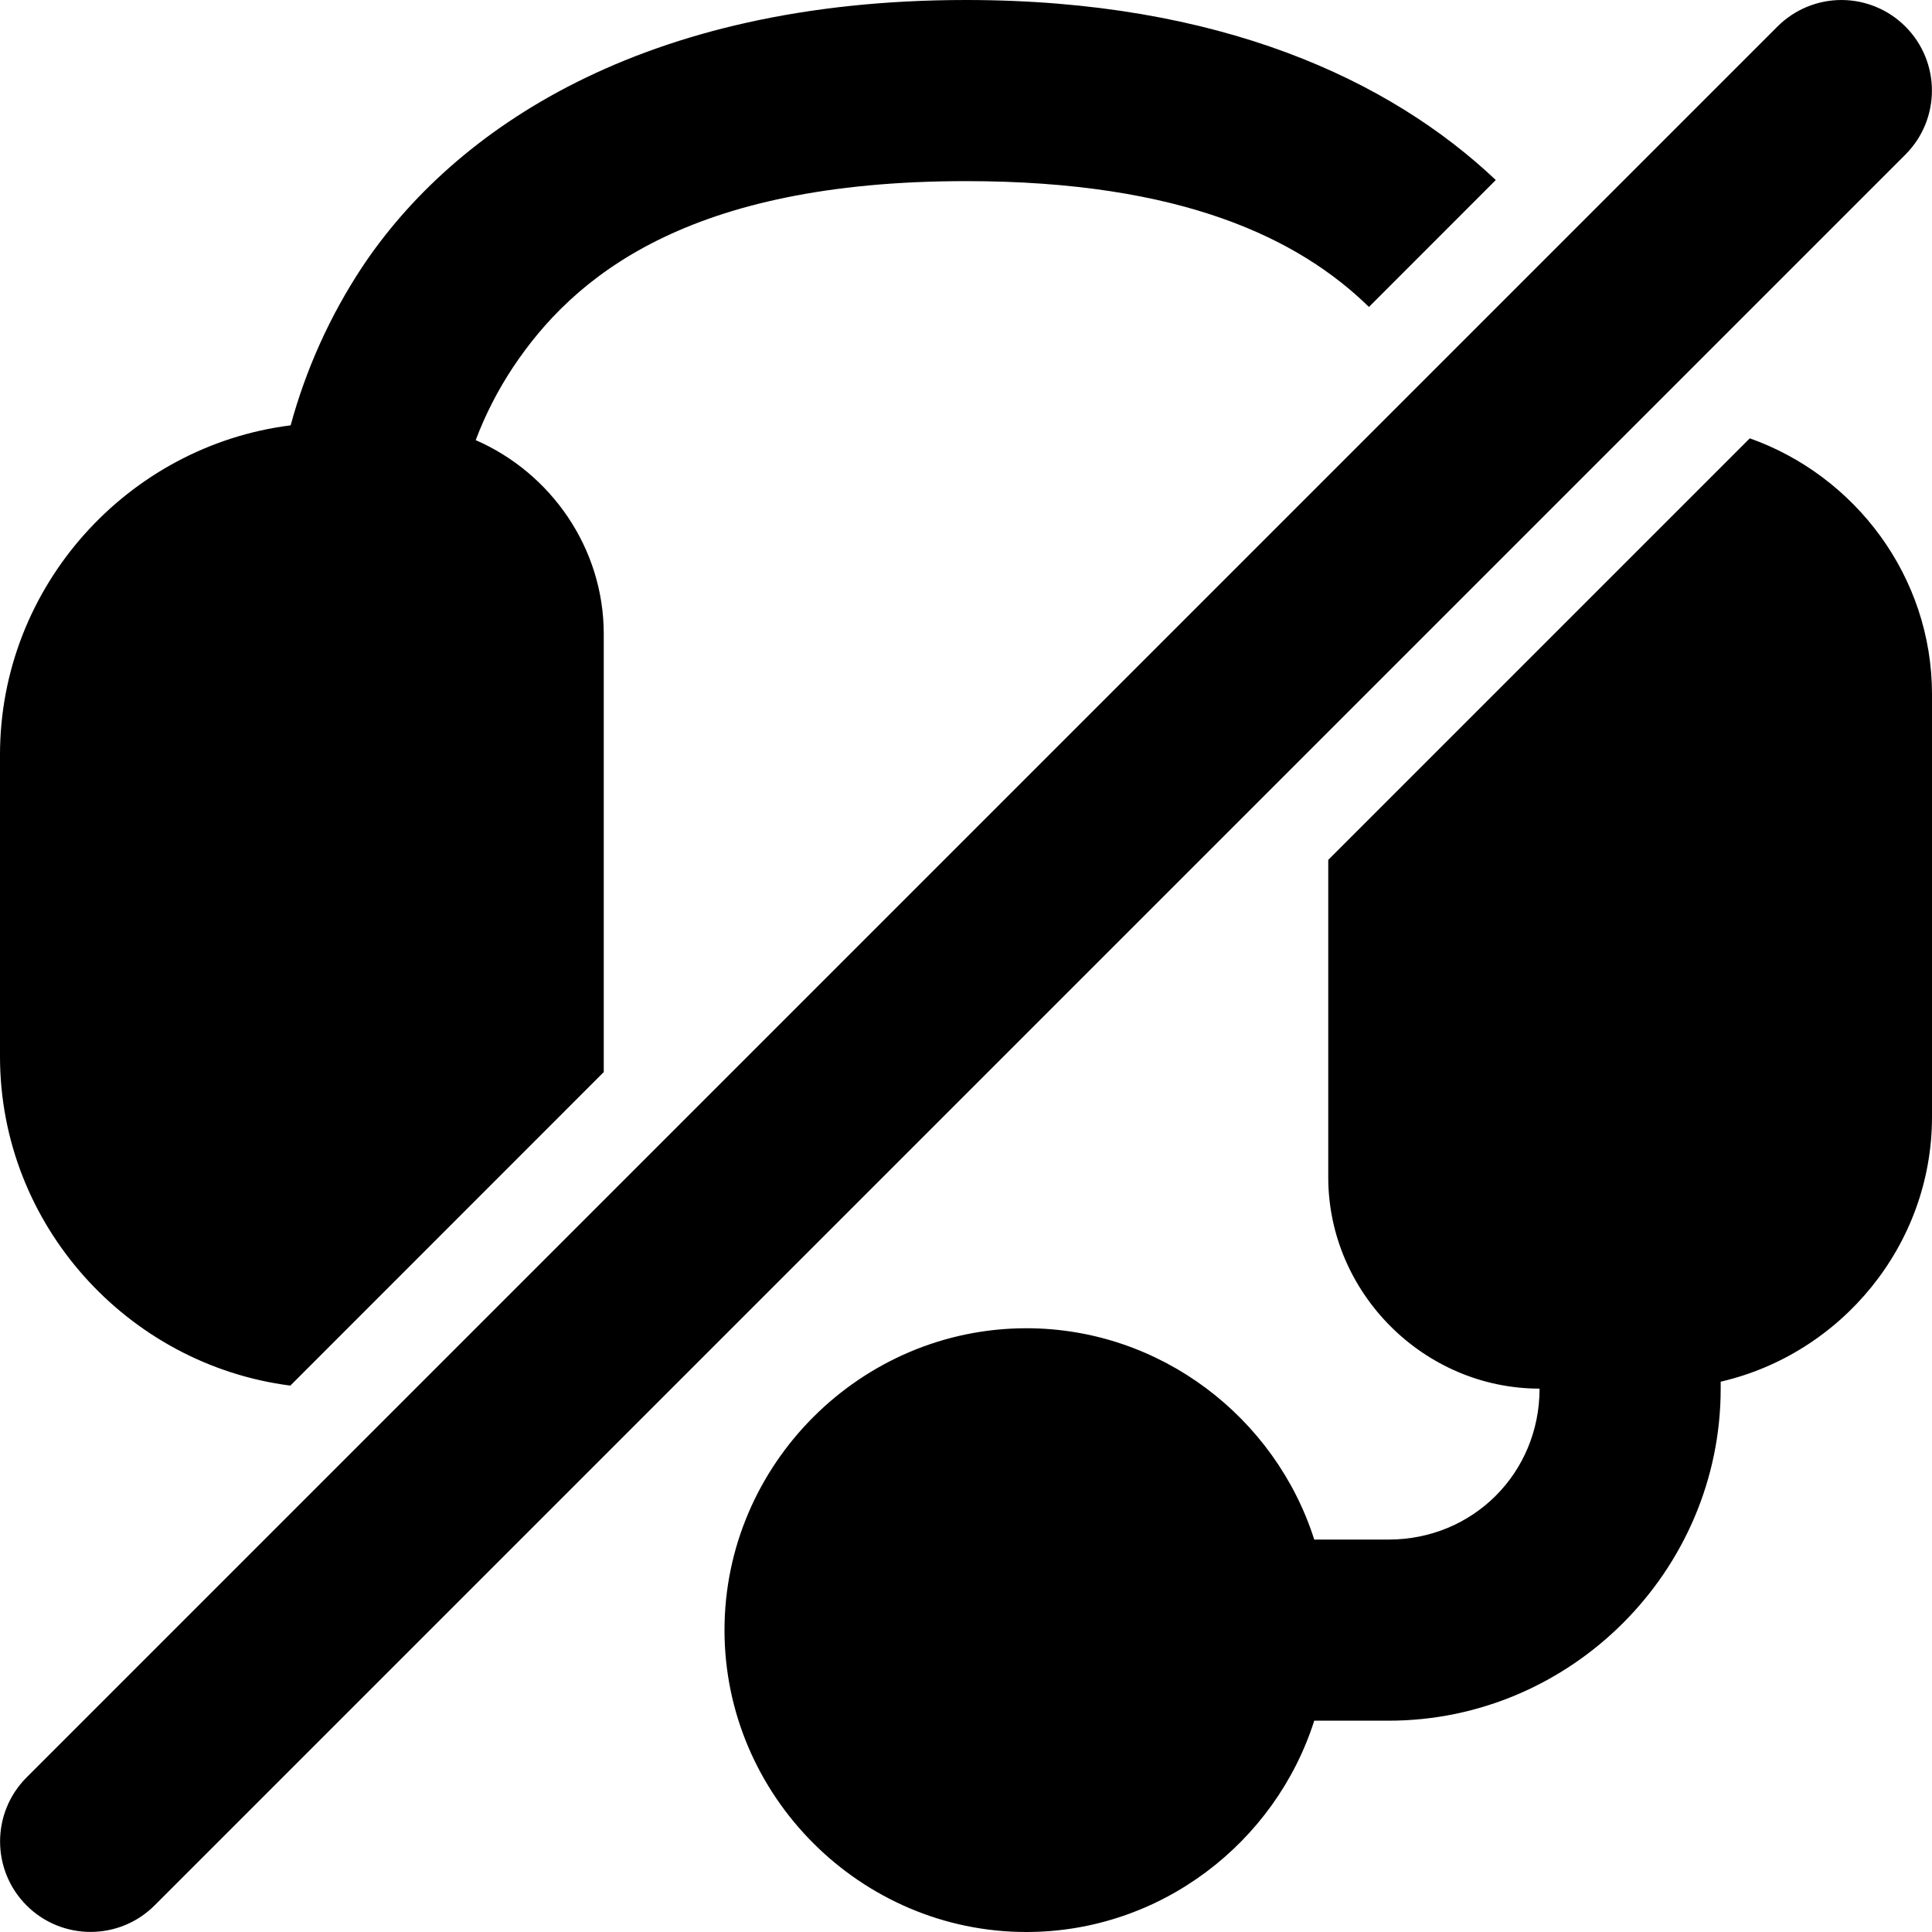
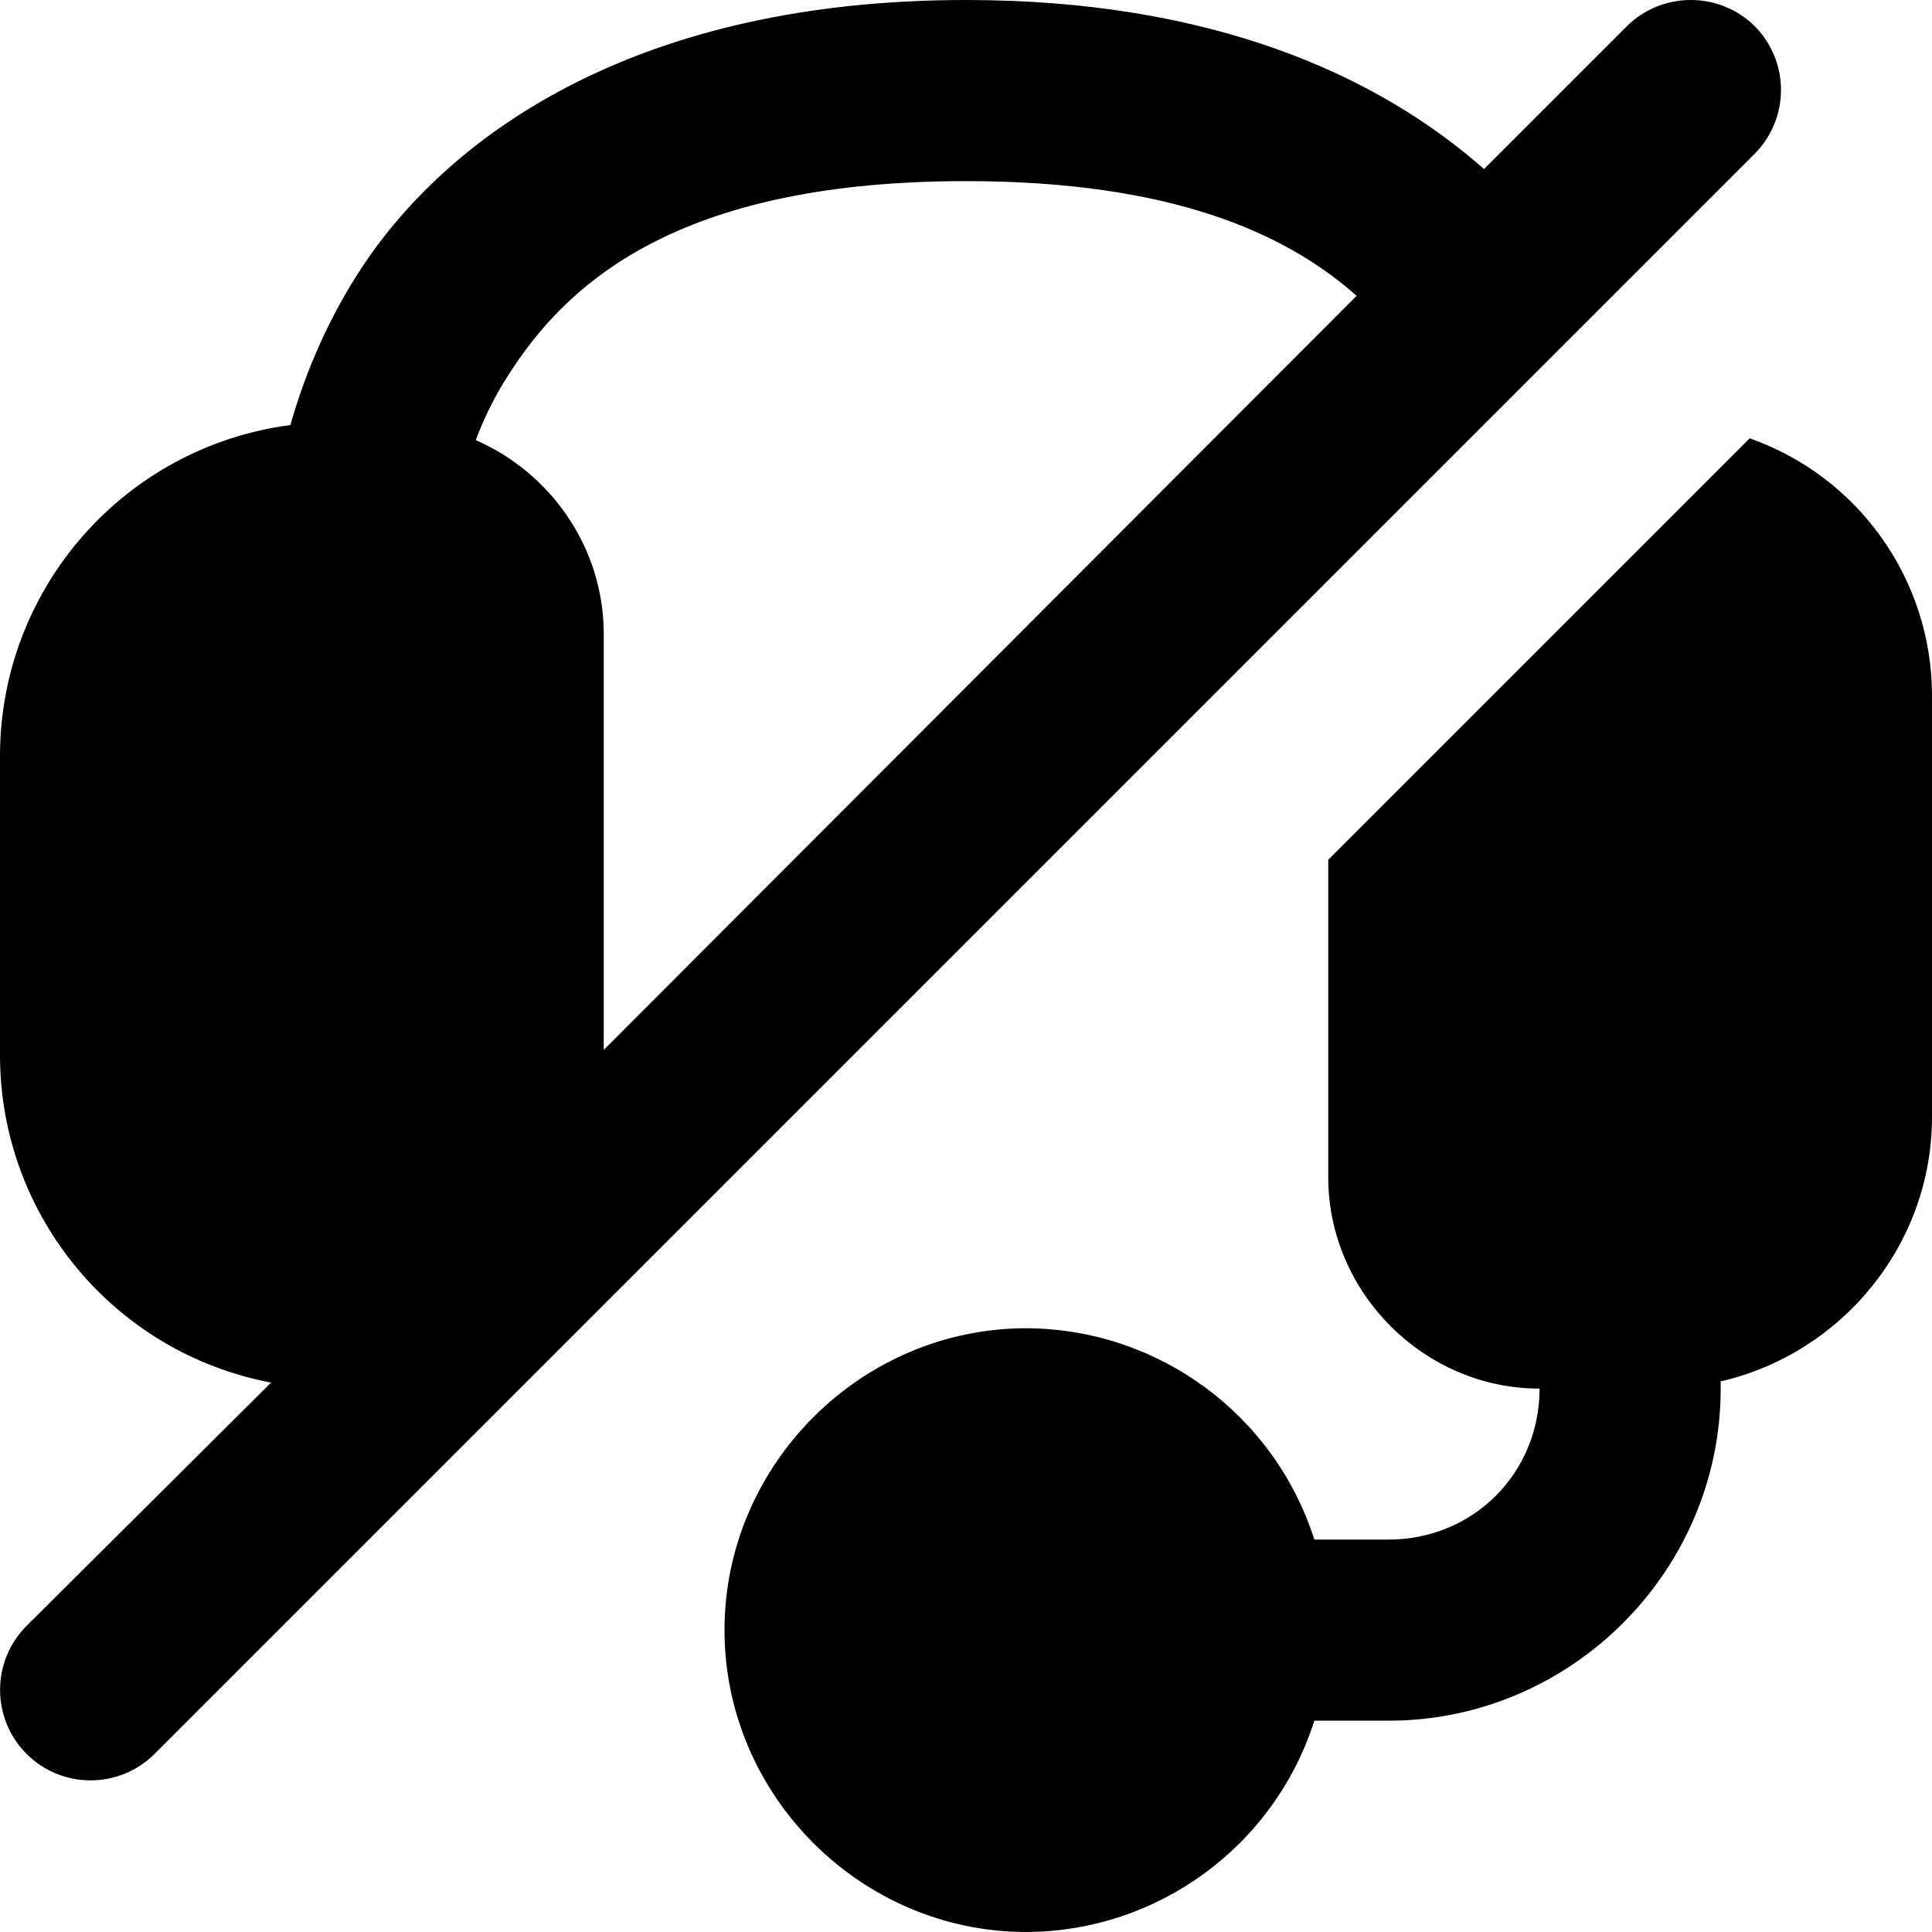
<svg xmlns="http://www.w3.org/2000/svg" viewBox="0 0 32 32">
-   <path d="M16 0c-5.375 0-8.492 2.159-9.998 4.418a9.083 9.083 0 0 0-1.188 2.627C2.114 7.385 0 9.712 0 12.5v5c0 2.785 2.112 5.104 4.809 5.45L10 17.757V10.5c0-1.427-.88-2.67-2.121-3.21a6.06 6.06 0 0 1 .619-1.208C9.492 4.592 11.375 3 16 3c3.588 0 5.521.958 6.674 2.084l2.101-2.102C23.025 1.325 20.206 0 16 0zm14.5 0a1.5 1.5 0 0 0-1.06.44l-29 29a1.5 1.5 0 0 0 0 2.12 1.5 1.5 0 0 0 2.12 0l29-29a1.5 1.5 0 0 0 0-2.12A1.5 1.5 0 0 0 30.5 0zm-1.518 7.26L22 14.242V19.5c0 1.915 1.585 3.5 3.5 3.5 0 1.398-1.102 2.5-2.5 2.5h-1.232C21.125 23.48 19.222 22 17 22c-2.744 0-5 2.256-5 5s2.256 5 5 5c2.222 0 4.125-1.48 4.768-3.5H23c3.02 0 5.5-2.48 5.5-5.5v-.115c1.993-.46 3.5-2.26 3.5-4.385v-7c0-1.949-1.27-3.62-3.018-4.24z" style="-inkscape-stroke:none" />
+   <path d="M16 0C10.63 0 7.5 2.16 6 4.42c-.53.8-.93 1.7-1.19 2.62A5.53 5.53 0 0 0 0 12.5v5a5.52 5.52 0 0 0 4.49 5.4L.44 26.93a1.5 1.5 0 0 0 0 2.12 1.5 1.5 0 0 0 2.12 0l26.5-26.5a1.5 1.5 0 0 0 0-2.12A1.5 1.5 0 0 0 28 0a1.5 1.5 0 0 0-1.06.44L24.58 2.8C22.8 1.23 20.05 0 16 0zm0 3c3.4 0 5.3.86 6.47 1.9L10 17.39V10.5c0-1.43-.88-2.67-2.12-3.21.16-.43.37-.83.62-1.2C9.5 4.58 11.38 3 16 3zm12.98 4.26L22 14.24v5.26c0 1.91 1.59 3.5 3.5 3.5 0 1.4-1.1 2.5-2.5 2.5h-1.23A5.03 5.03 0 0 0 17 22c-2.74 0-5 2.26-5 5s2.26 5 5 5a5.03 5.03 0 0 0 4.77-3.5H23c3.02 0 5.5-2.48 5.5-5.5v-.12c2-.46 3.5-2.26 3.5-4.38v-7a4.52 4.52 0 0 0-3.02-4.24z" style="-inkscape-stroke:none" />
</svg>
